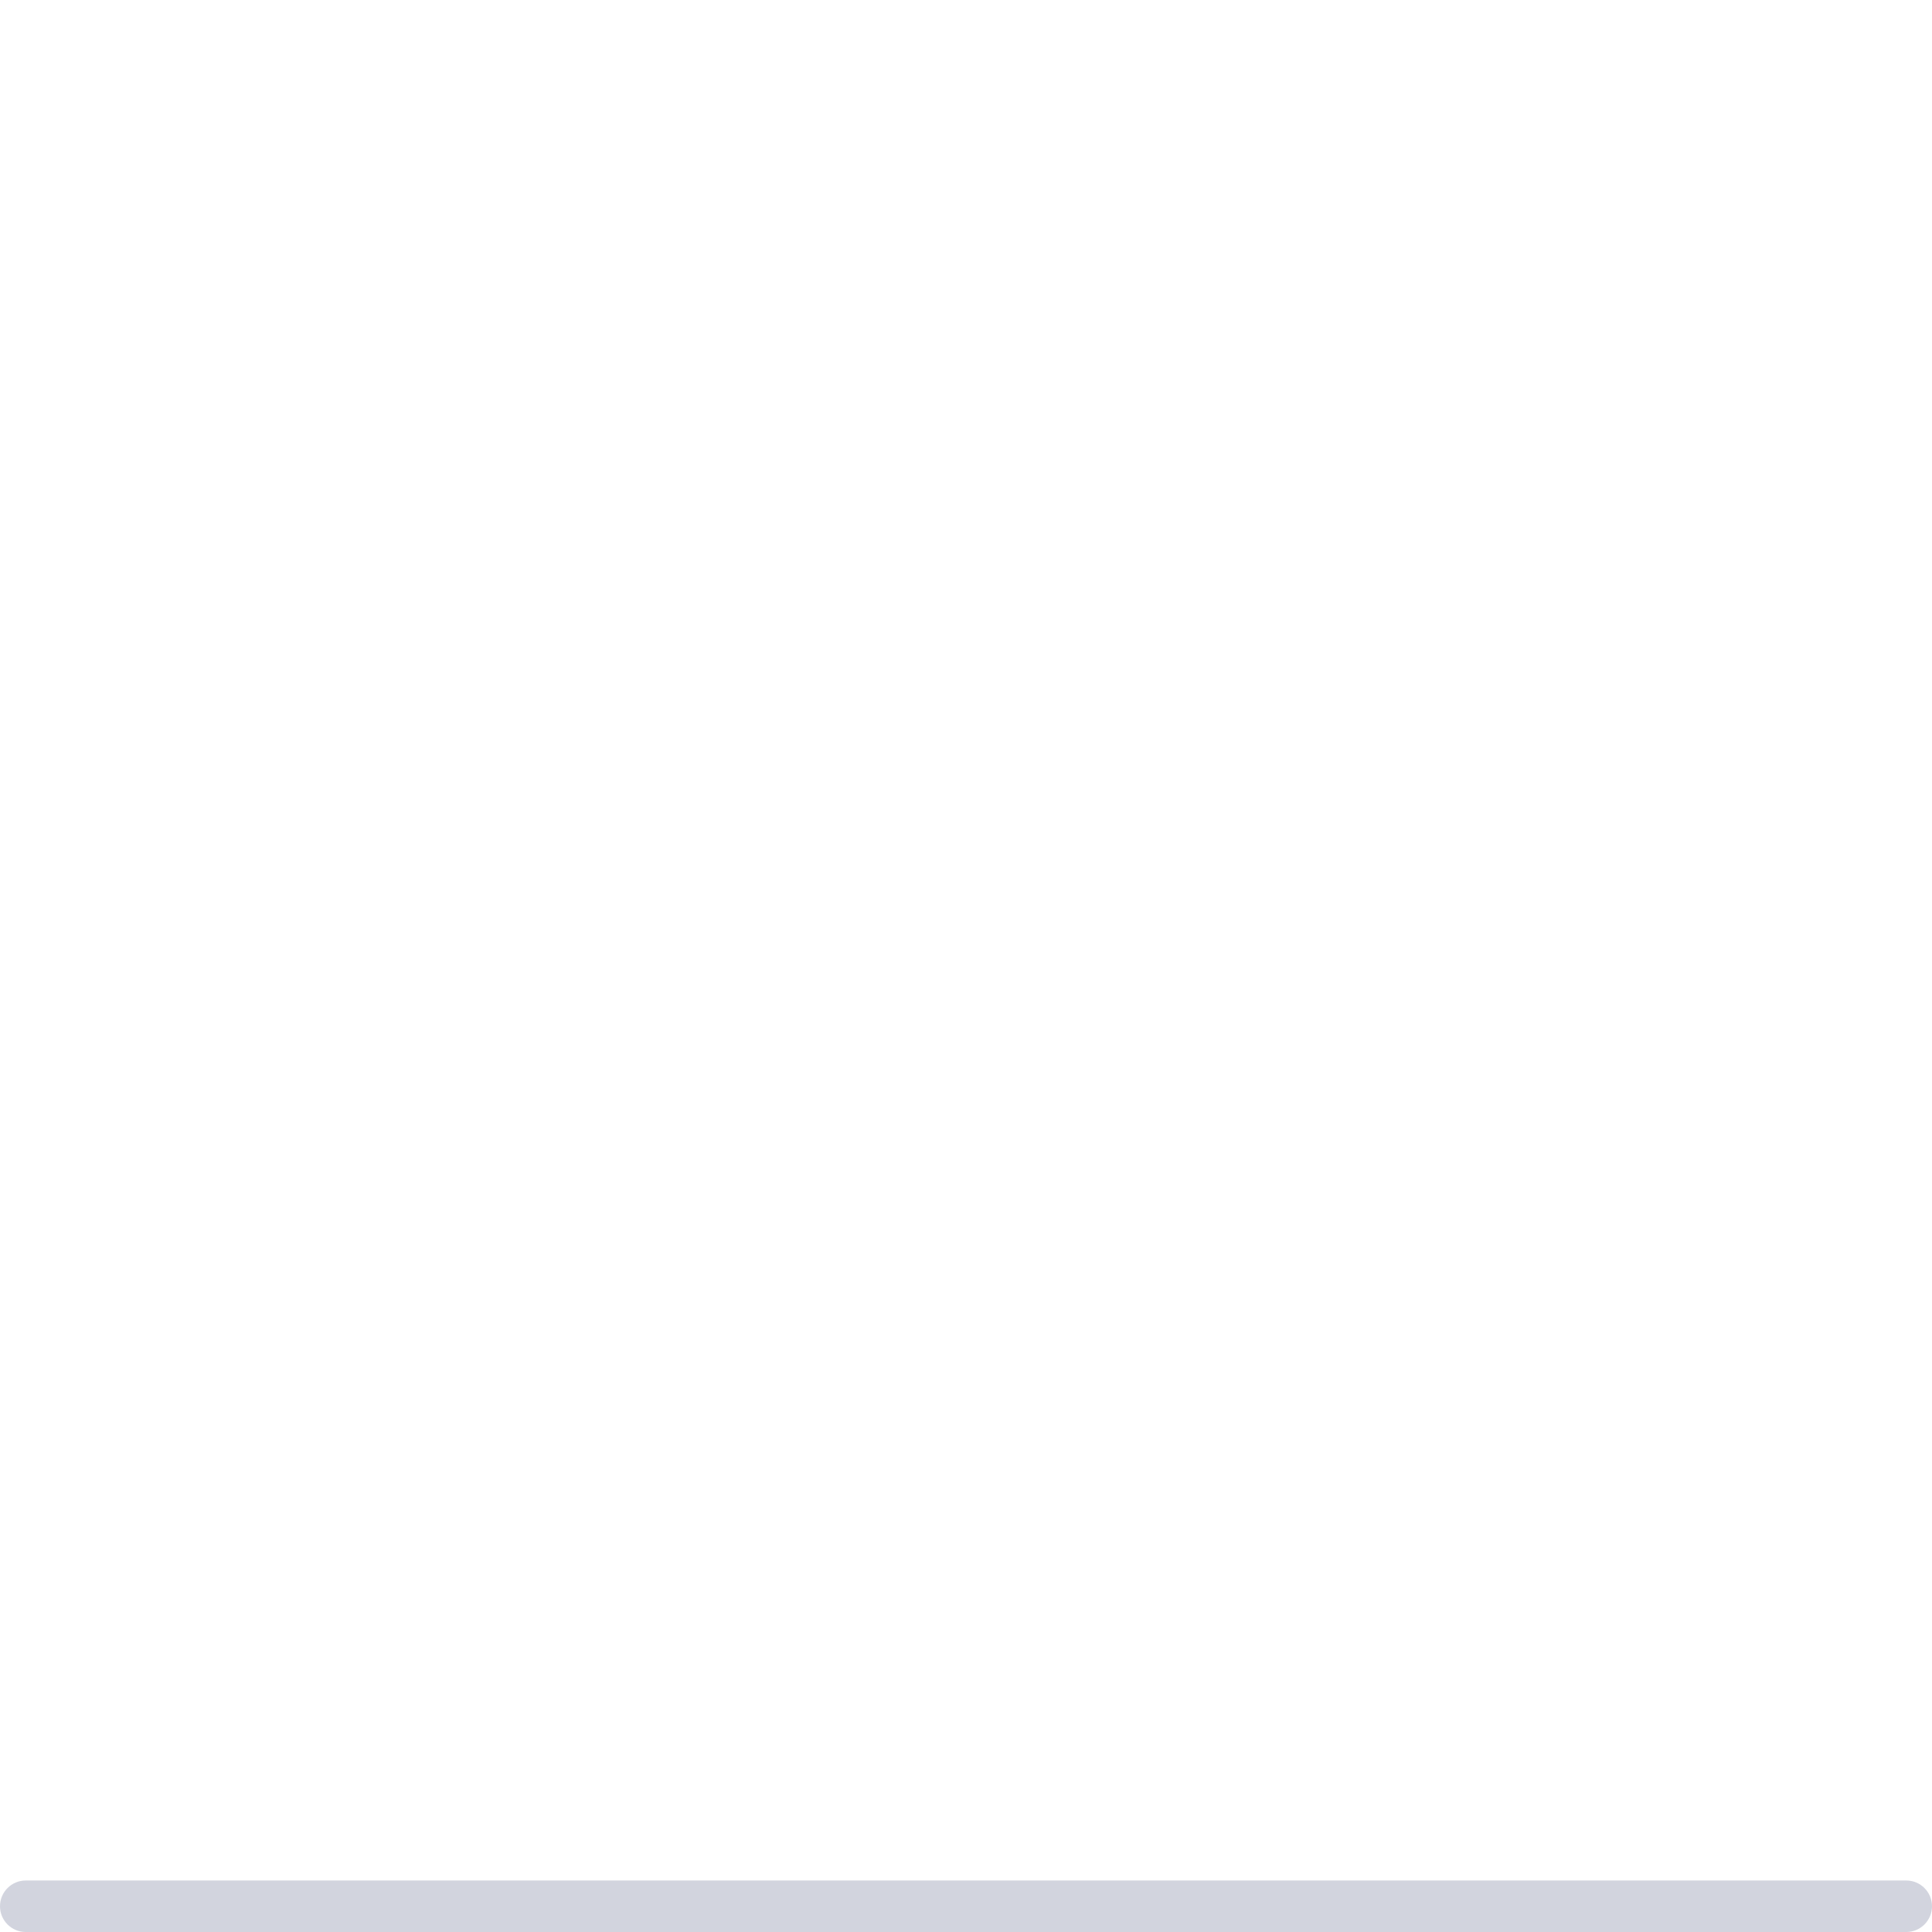
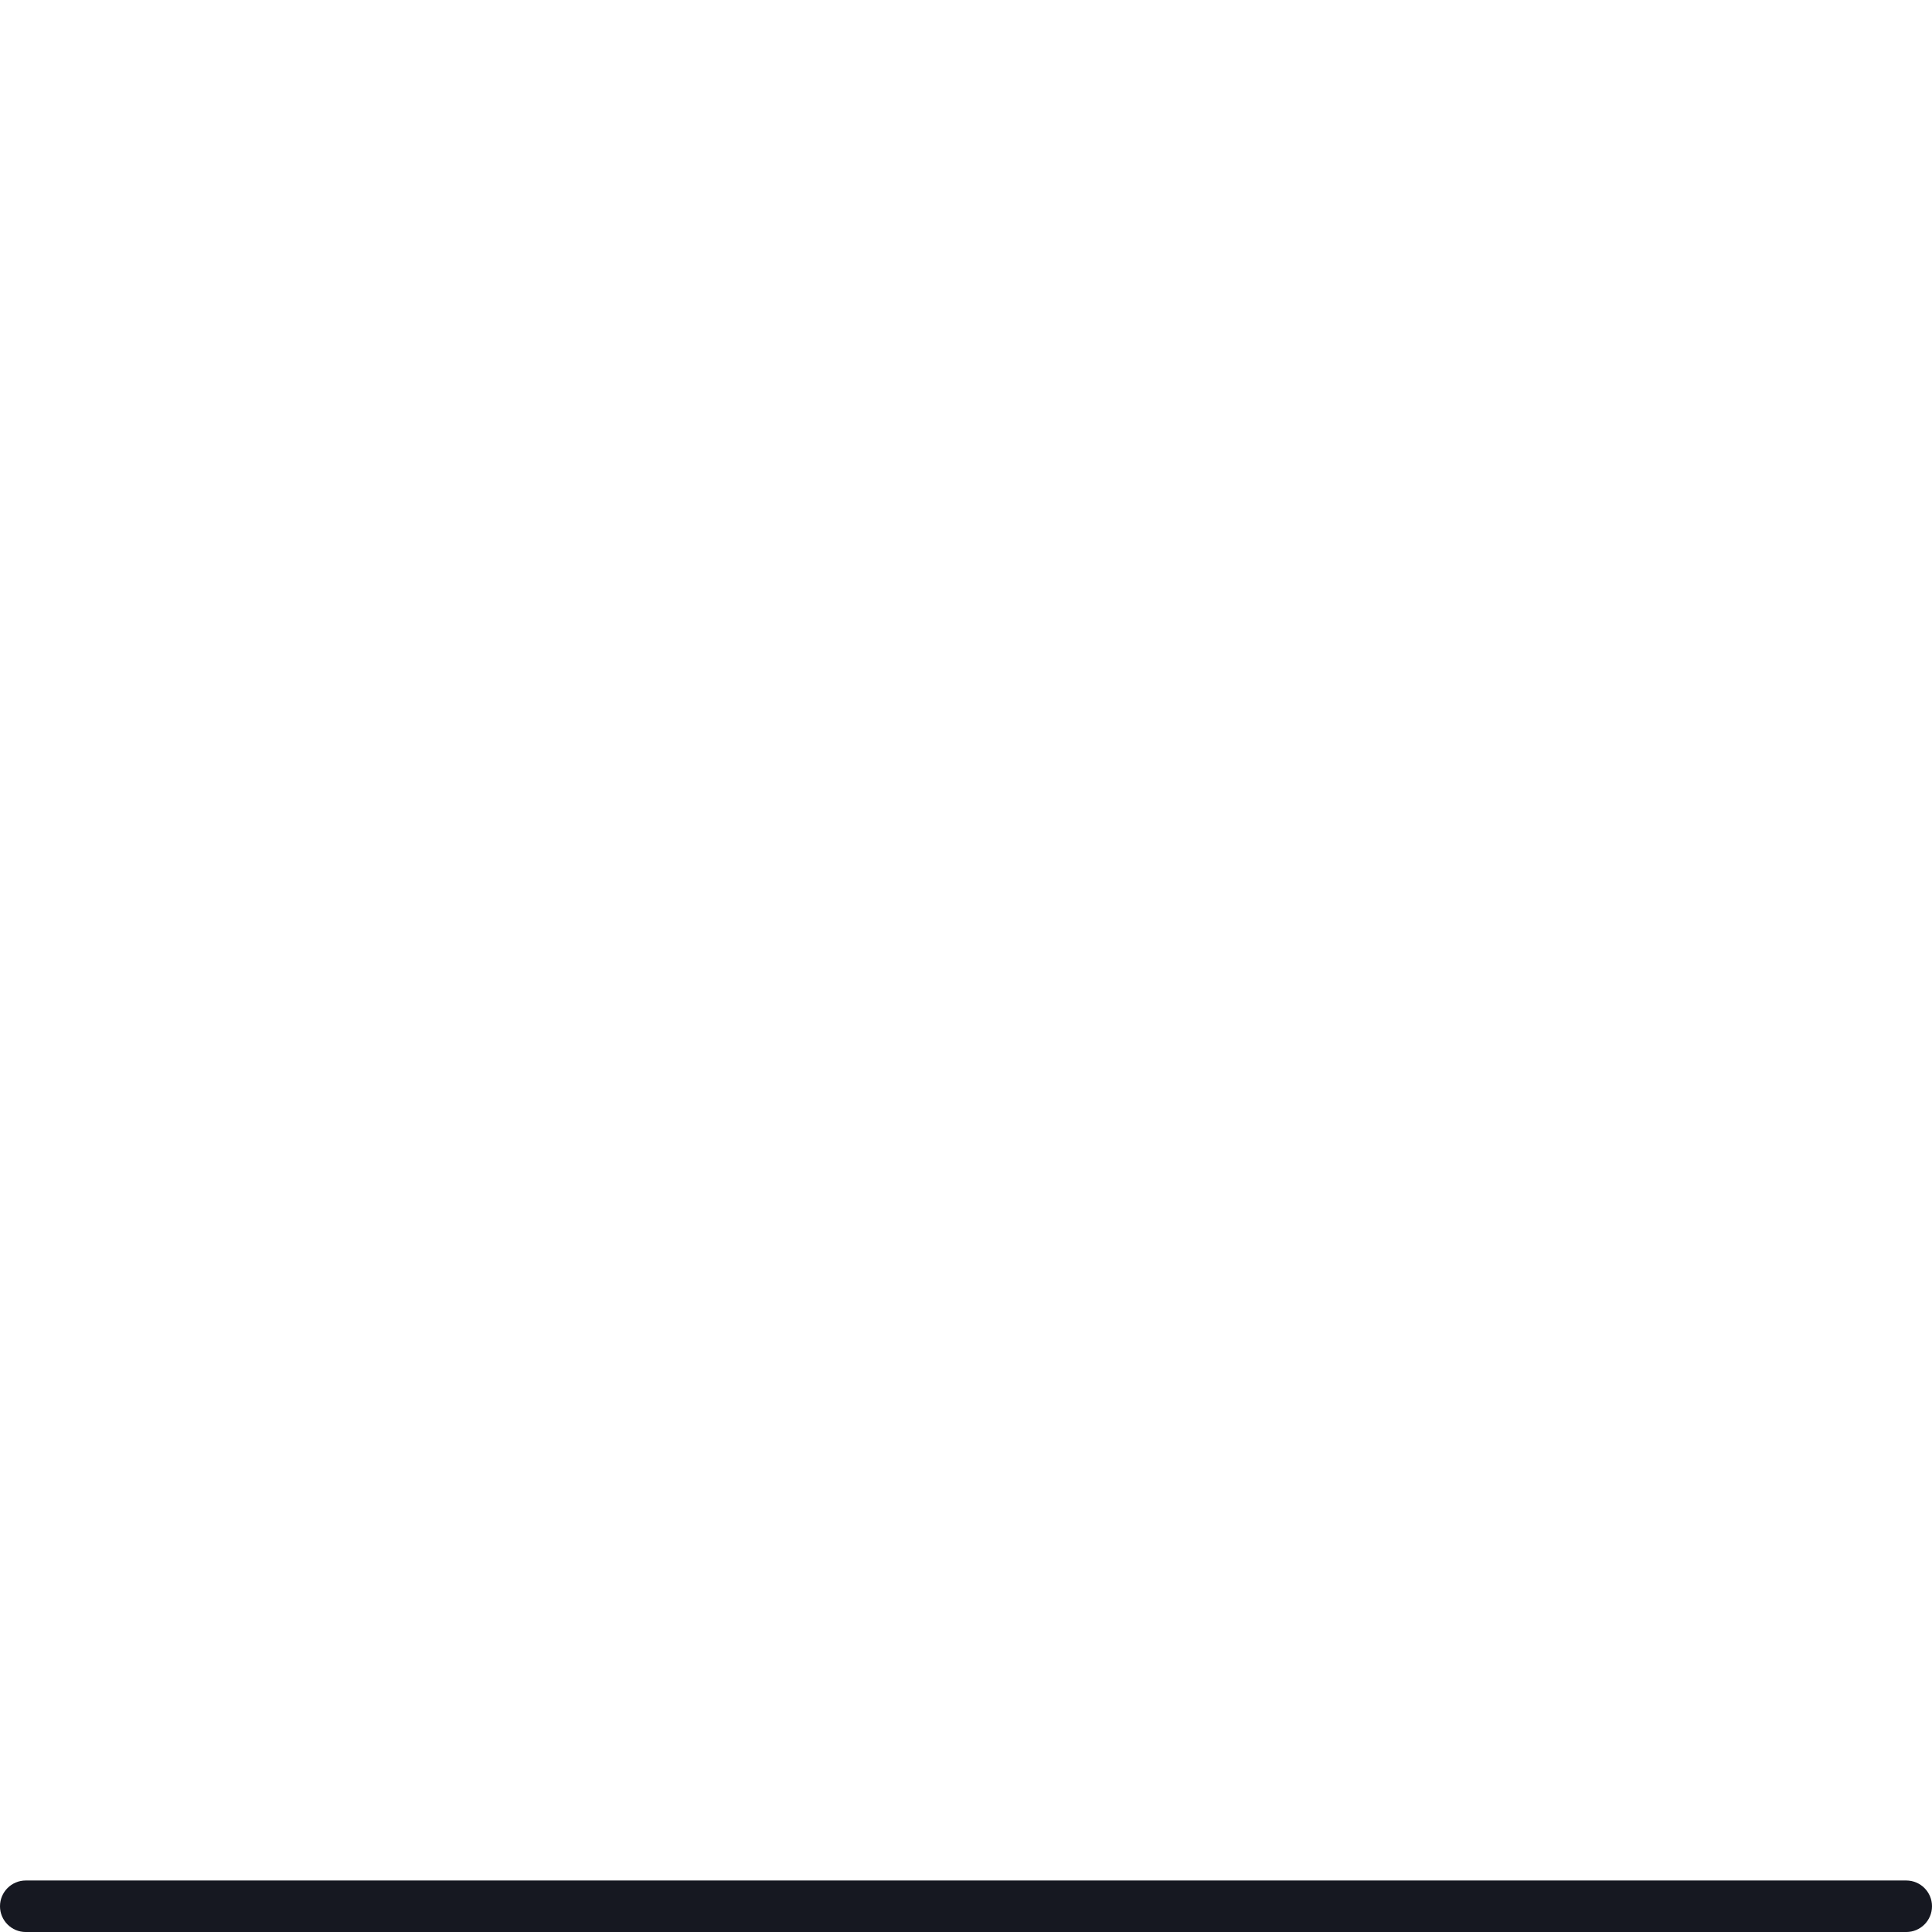
<svg xmlns="http://www.w3.org/2000/svg" width="150" height="150" viewBox="0 0 150 150">
  <defs>
    <clipPath>
-       <rect y="1040.22" x="505" height="150" width="150" opacity="0.2" fill-rule="evenodd" color="#161821" rx="42" />
+       <rect y="1040.22" x="505" height="150" width="150" opacity="0.2" fill-rule="evenodd" color="#c6c8d1" rx="42" />
    </clipPath>
  </defs>
  <g transform="translate(-505,-1040.219)">
-     <rect width="150" height="4" x="505" y="1186.22" rx="2" fill="#d2d4de" fill-rule="evenodd" />
+     <rect width="150" height="4" x="505" y="1186.22" rx="2" fill="#161821" fill-rule="evenodd" />
  </g>
</svg>
